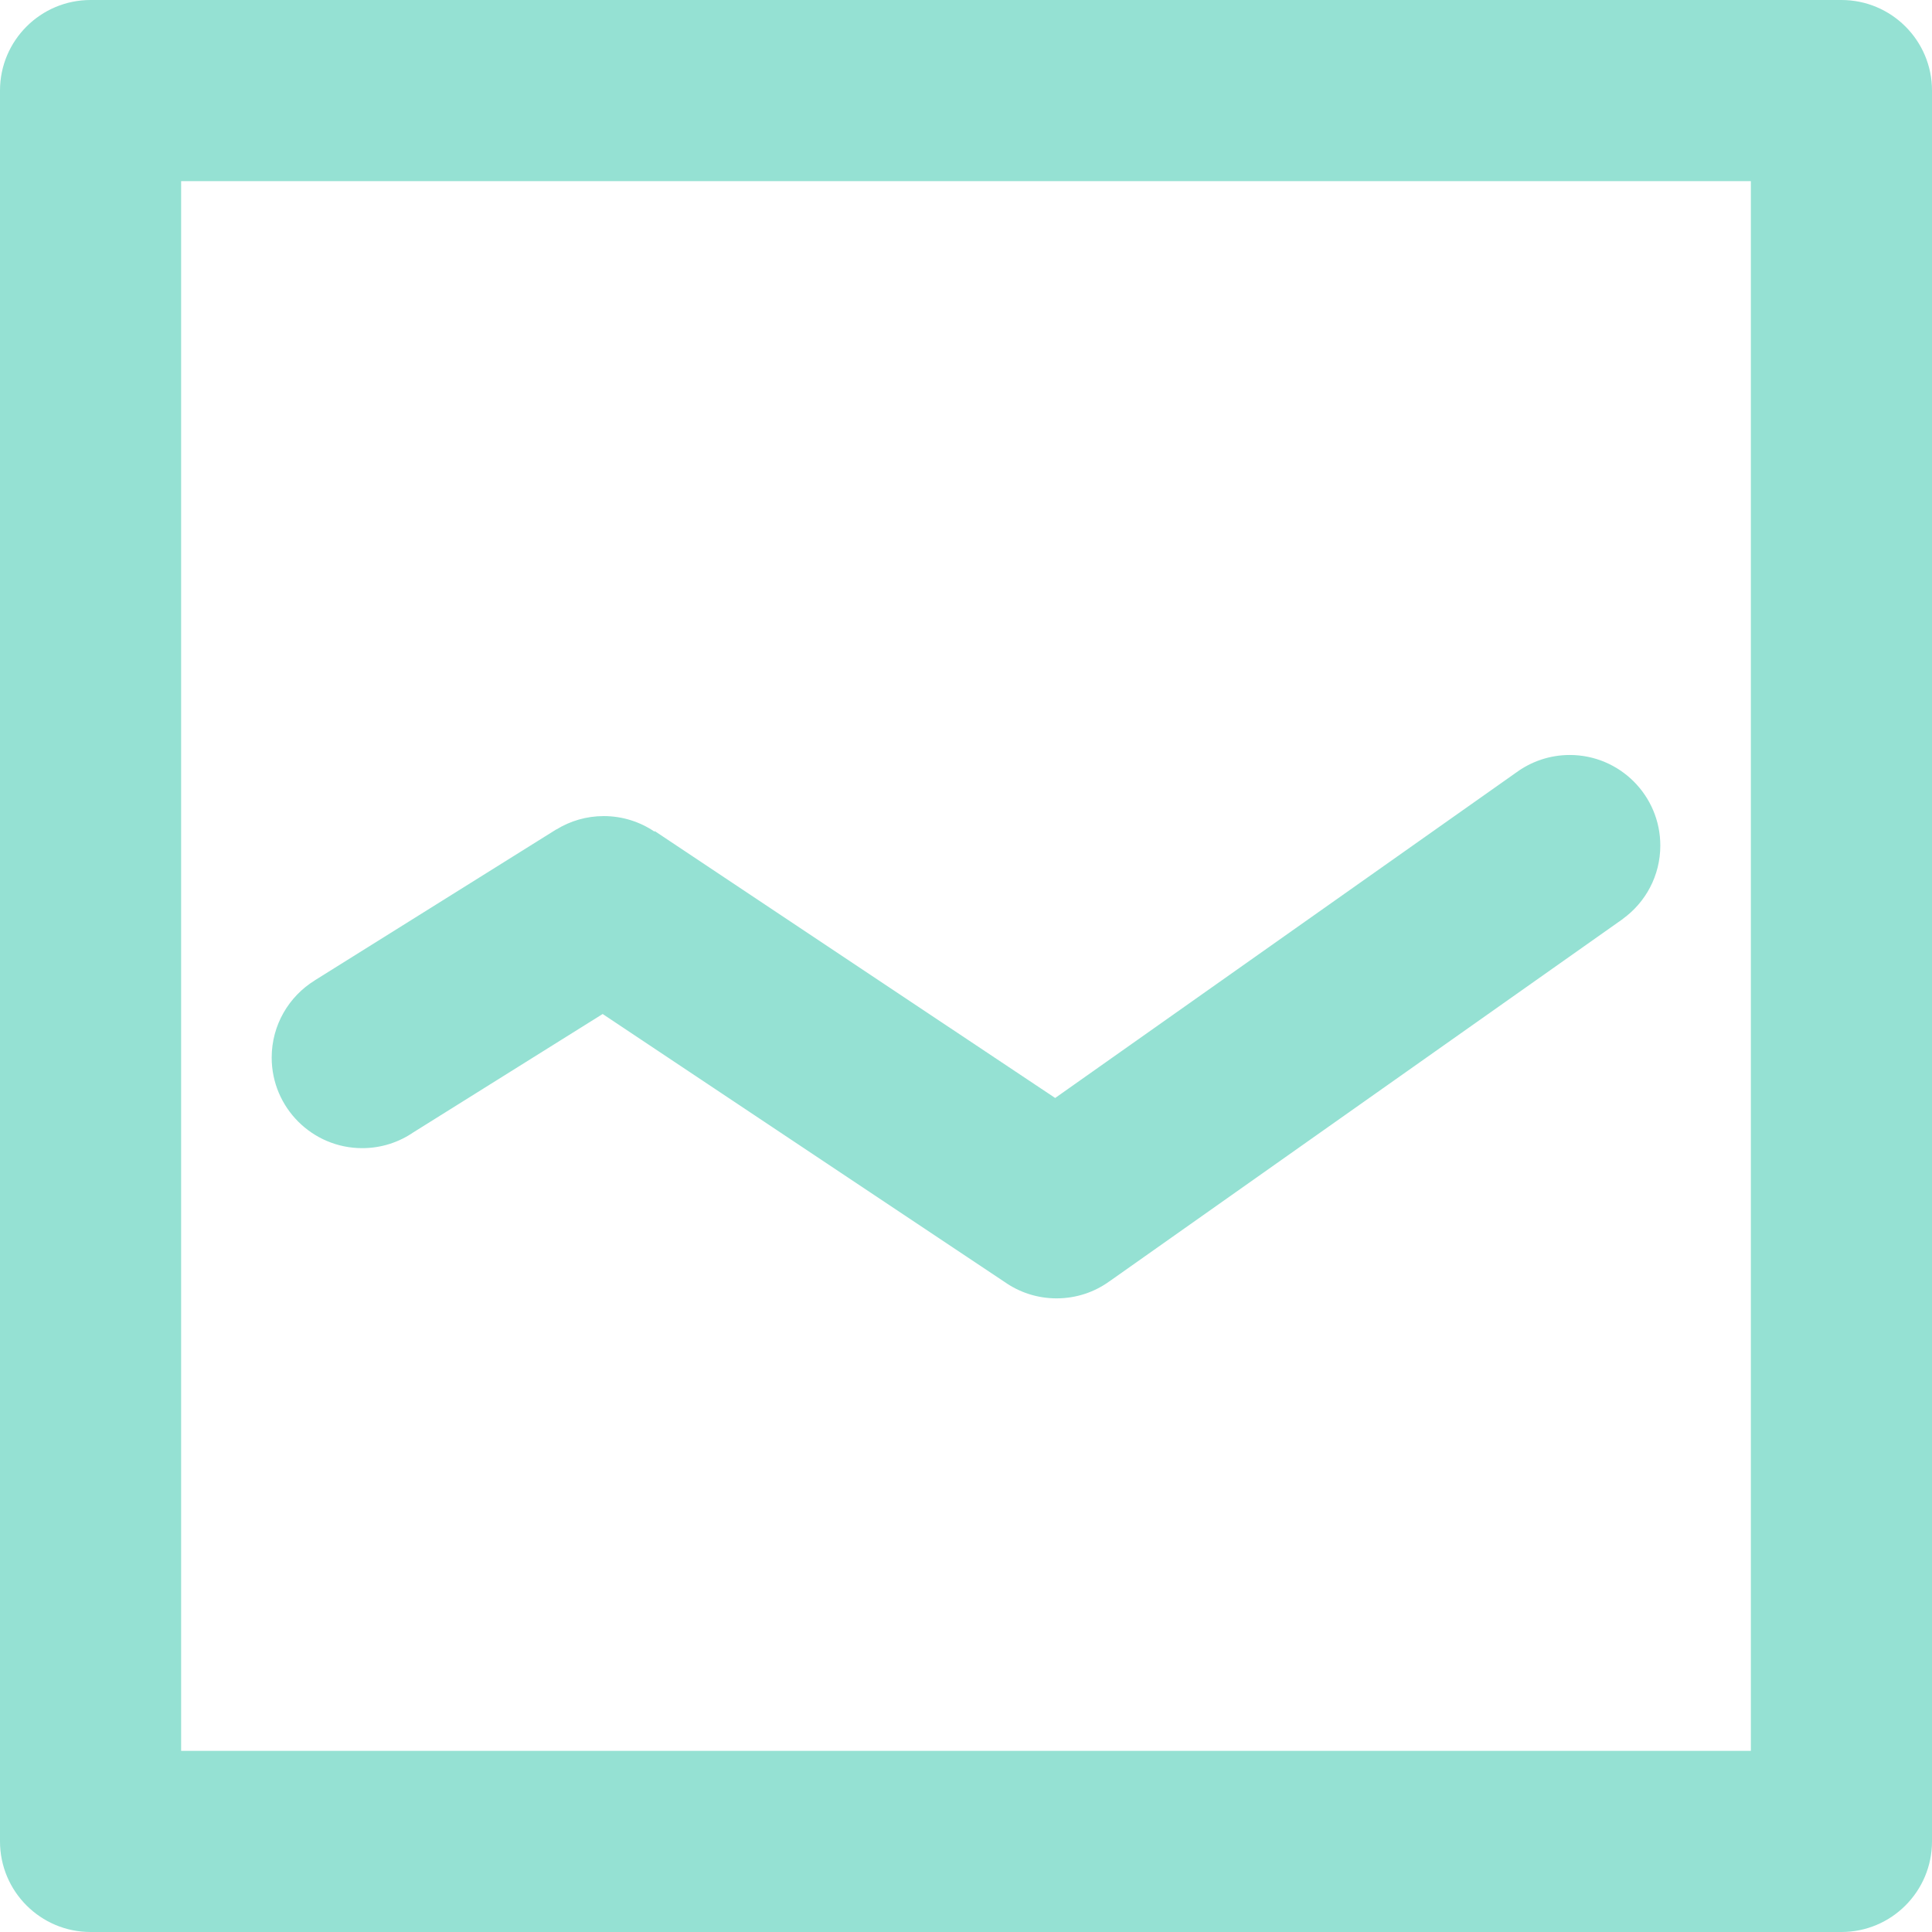
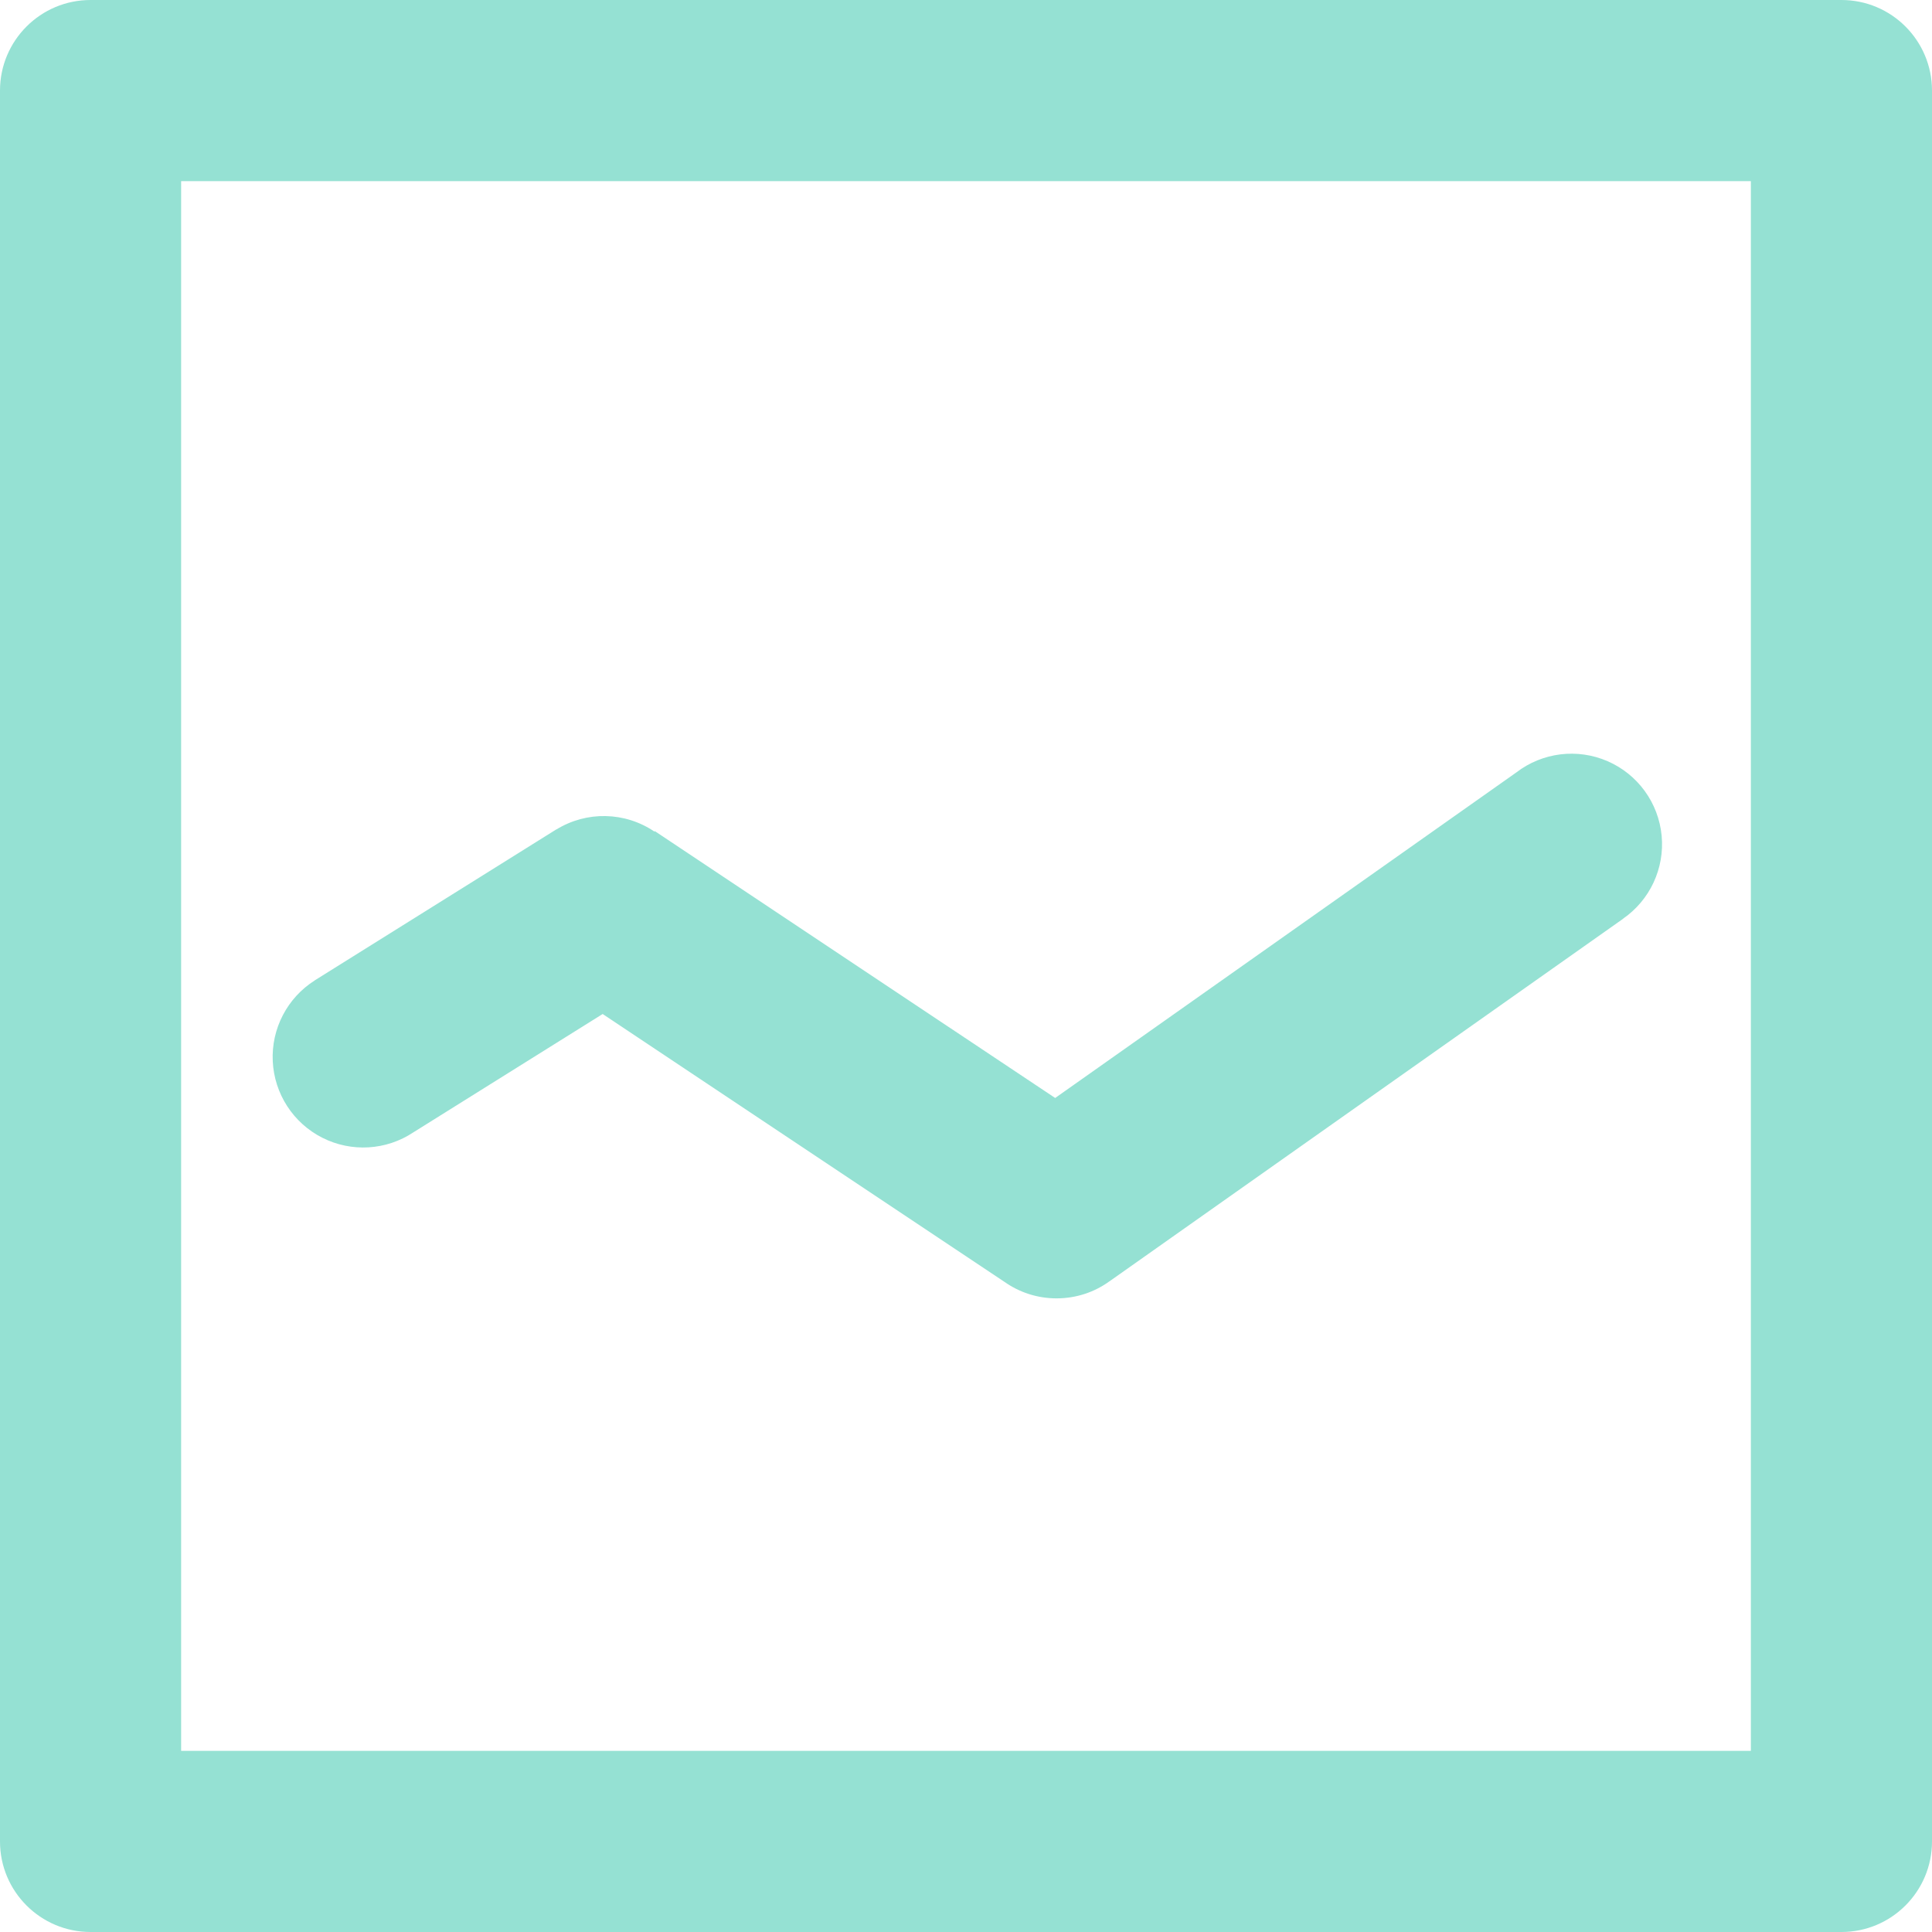
- <svg xmlns="http://www.w3.org/2000/svg" width="32px" height="32px" vievbox="0 0 32 32">
-   <path fill-rule="evenodd" fill="rgb(149, 225, 211)" d="M30.500,32.000 L1.500,32.000 C0.672,32.000 0.000,31.328 0.000,30.499 L0.000,1.499 C0.000,0.672 0.672,-0.000 1.500,-0.000 L30.500,-0.000 C31.328,-0.000 32.000,0.672 32.000,1.499 L32.000,30.499 C32.000,31.328 31.328,32.000 30.500,32.000 ZM29.000,3.000 L3.000,3.000 L3.000,29.000 L29.000,29.000 L29.000,3.000 ZM5.215,16.238 L5.215,16.237 L9.215,13.737 L9.215,13.739 C9.444,13.598 9.712,13.517 10.000,13.517 C10.311,13.517 10.600,13.612 10.840,13.774 L10.846,13.766 L17.477,18.186 L25.115,12.794 C25.363,12.613 25.669,12.505 26.000,12.505 C26.828,12.505 27.500,13.177 27.500,14.005 C27.500,14.505 27.255,14.948 26.878,15.220 L26.879,15.221 L18.379,21.221 L18.378,21.221 C18.132,21.400 17.828,21.505 17.500,21.505 C17.179,21.505 16.882,21.404 16.639,21.233 L9.982,16.795 L6.847,18.755 C6.606,18.920 6.314,19.017 6.000,19.017 C5.172,19.017 4.500,18.345 4.500,17.517 C4.500,16.976 4.786,16.502 5.215,16.238 Z" />
+ <svg xmlns="http://www.w3.org/2000/svg" width="32" height="32">
+   <path fill-rule="evenodd" fill="#95E1D3" d="M30.5 32h-29A1.5 1.5 0 010 30.499v-29A1.5 1.5 0 011.5 0h29A1.5 1.5 0 0132 1.499v29A1.5 1.5 0 0130.5 32zM29 3H3v26h26V3zM5.215 16.238v-.001l4-2.5v.002a1.497 1.497 0 011.625.035l.006-.008 6.631 4.42 7.638-5.392a1.5 1.5 0 111.763 2.426l.001.001-8.5 6h-.001c-.246.179-.55.284-.878.284-.321 0-.618-.101-.861-.272l-6.657-4.438-3.135 1.96a1.5 1.5 0 11-1.632-2.517z" />
</svg>
